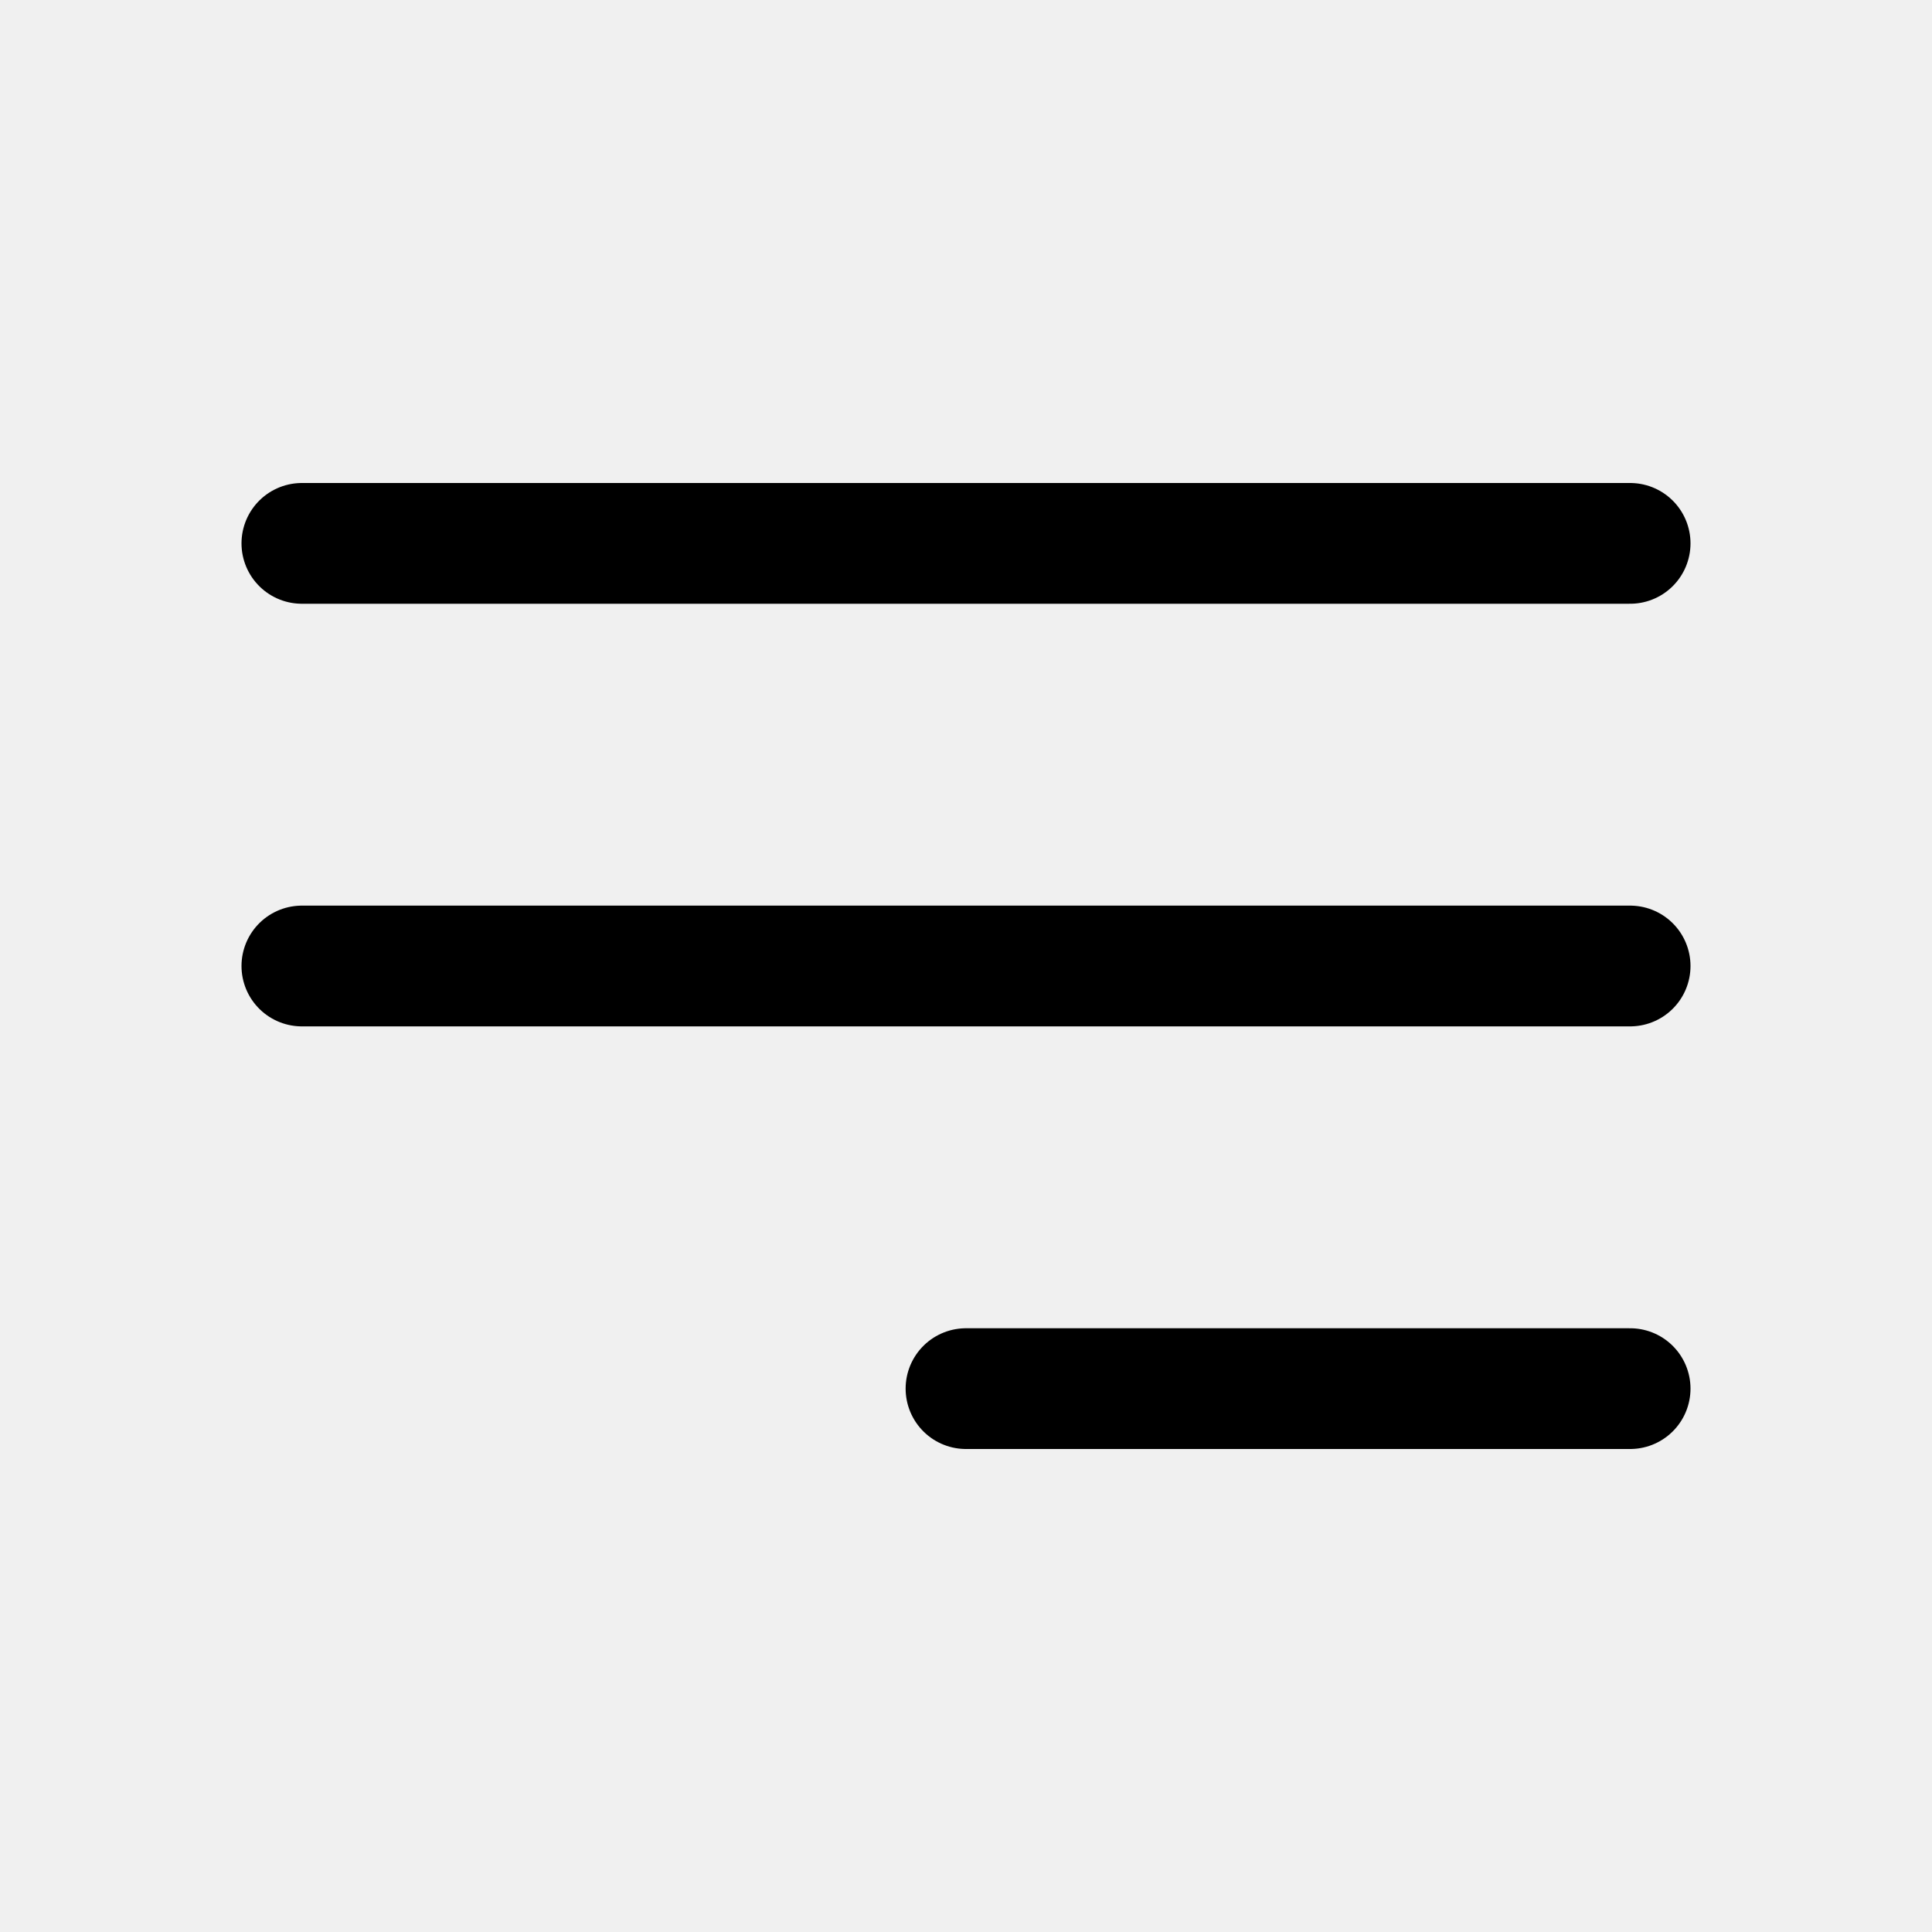
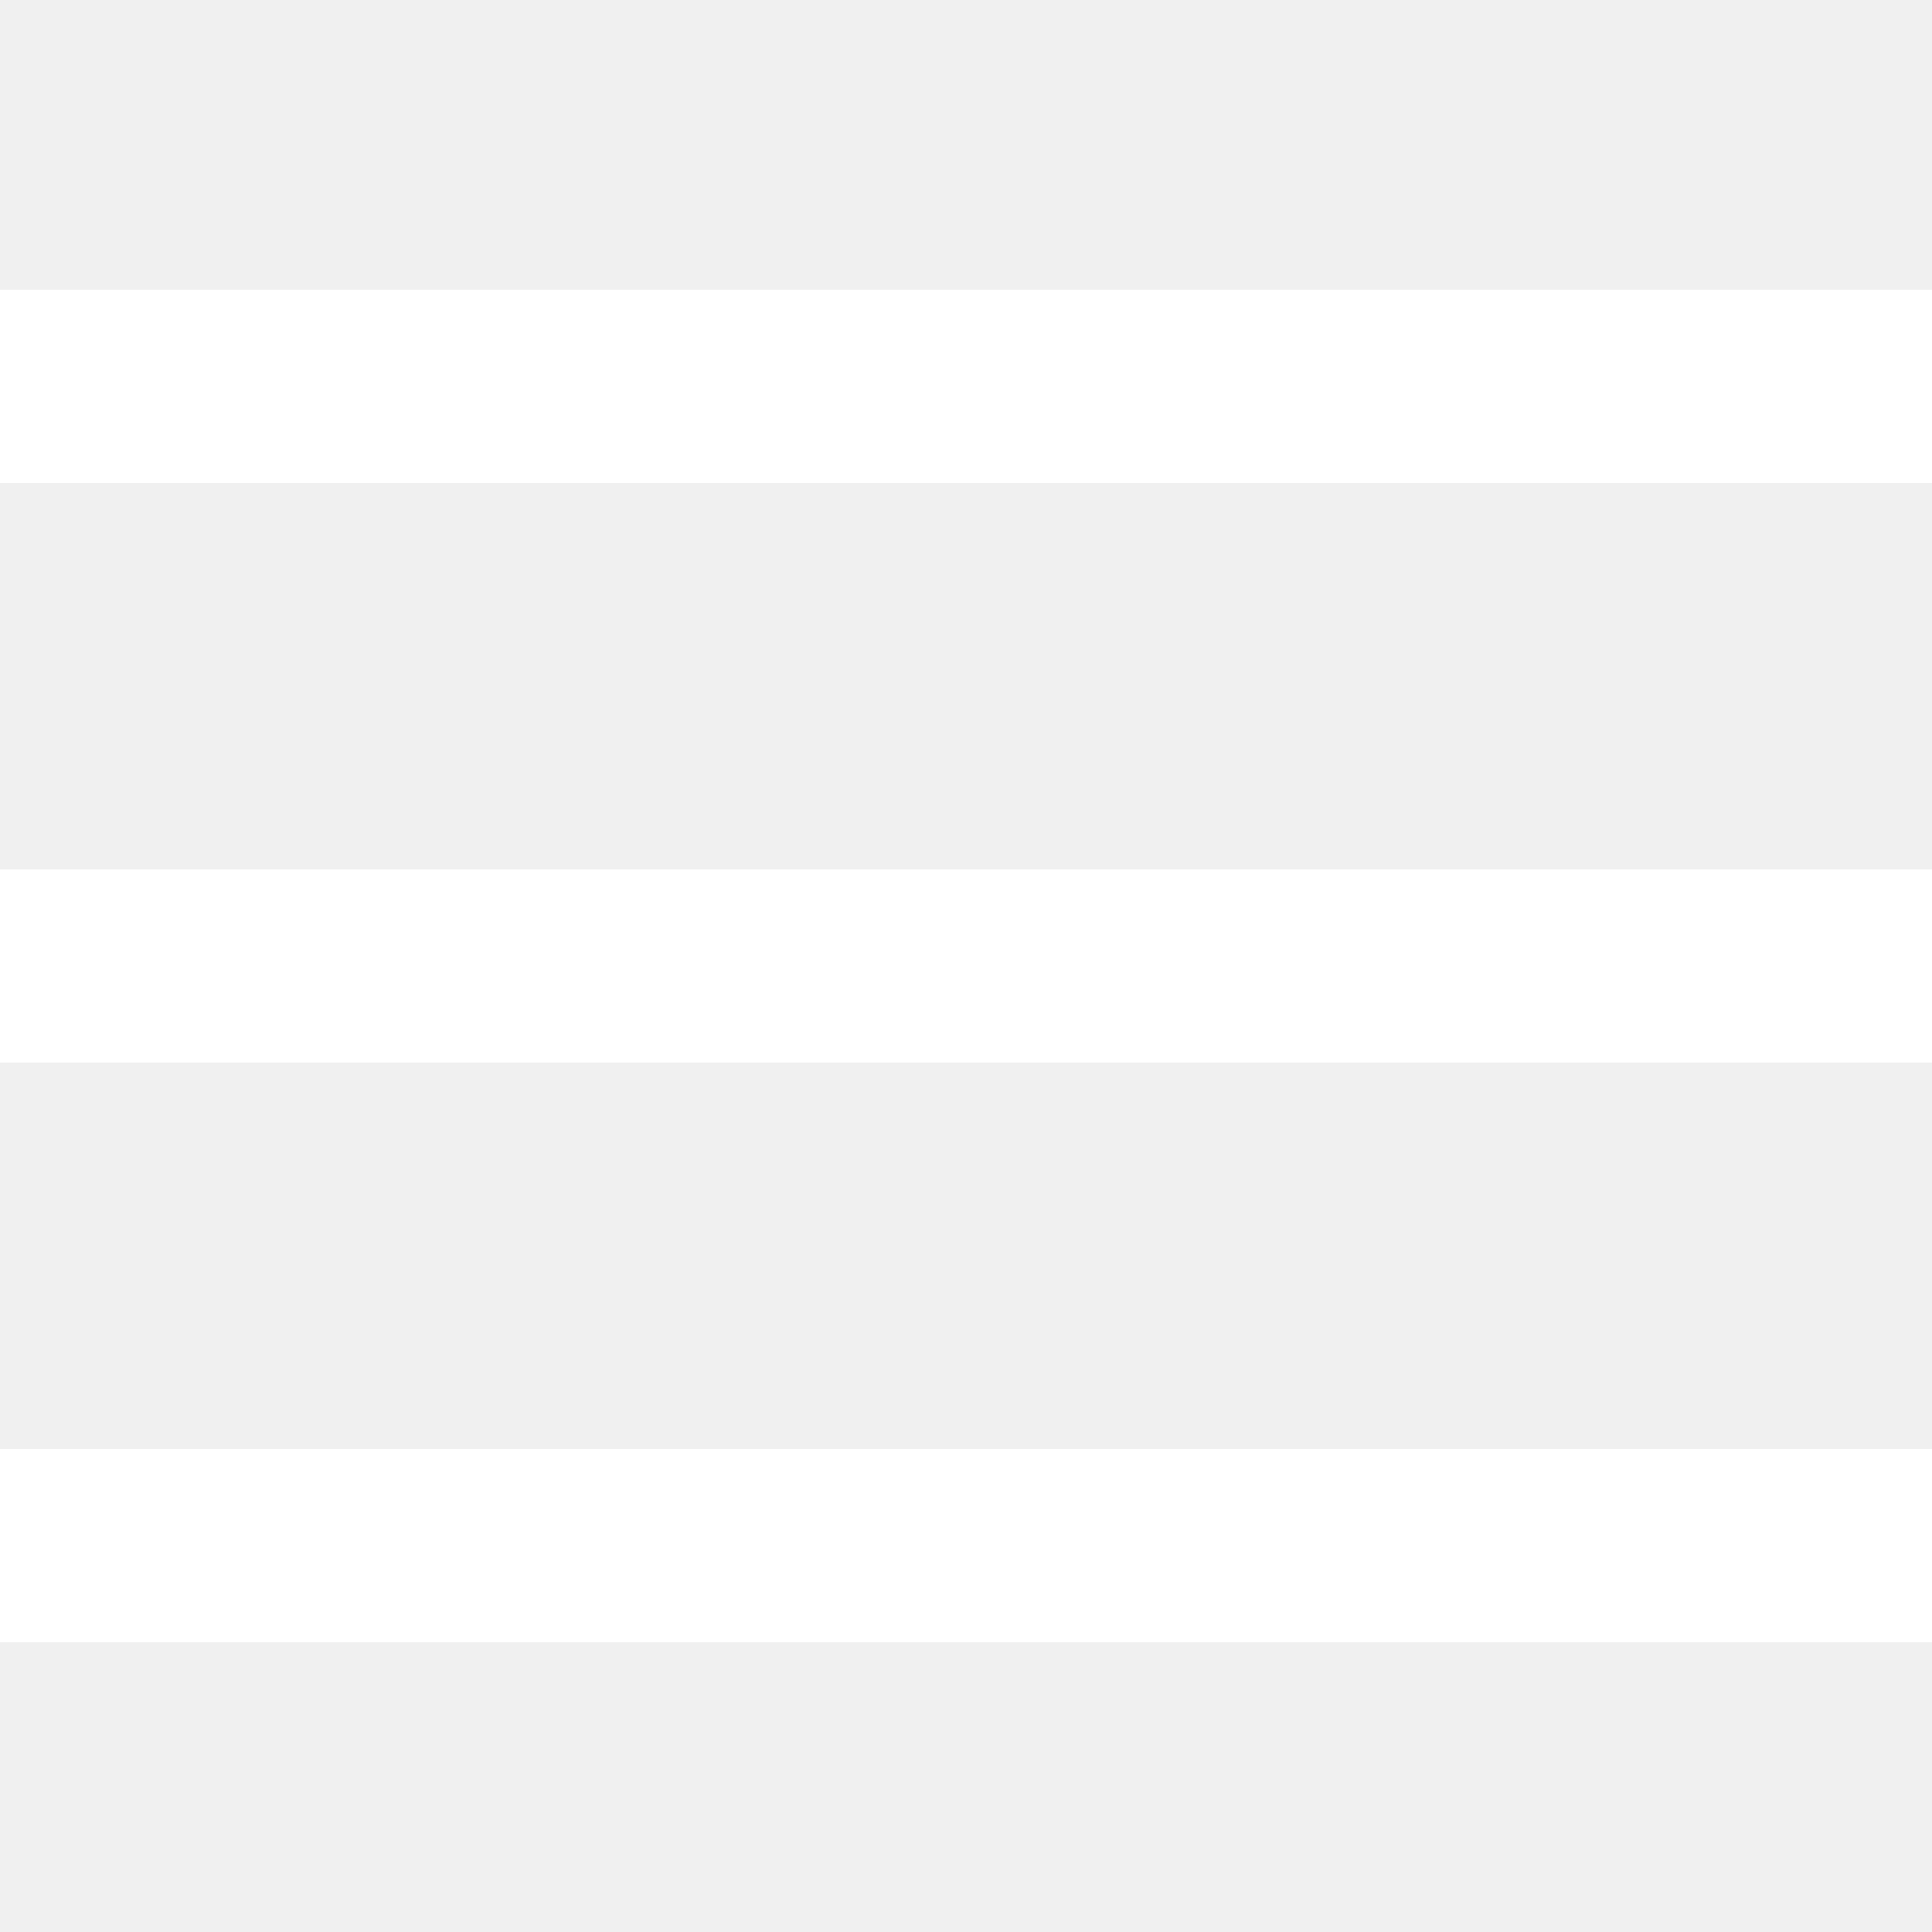
- <svg xmlns="http://www.w3.org/2000/svg" fill="none" viewBox="0 0 24 24" stroke-width="1.5" stroke="currentColor" class="w-6 h-6">
-   <path stroke-linecap="round" stroke-linejoin="round" d="M3.75 6.75h16.5M3.75 12h16.5M12 17.25h8.25" />
+ <svg xmlns="http://www.w3.org/2000/svg" fill="#FFFFFF" viewBox="0 0 50 50" width="50px" height="50px">
+   <path d="M 0 7.5 L 0 12.5 L 50 12.5 L 50 7.5 Z M 0 22.5 L 0 27.5 L 50 27.5 L 50 22.5 Z M 0 37.5 L 0 42.5 L 50 42.5 L 50 37.5 Z" />
</svg>
